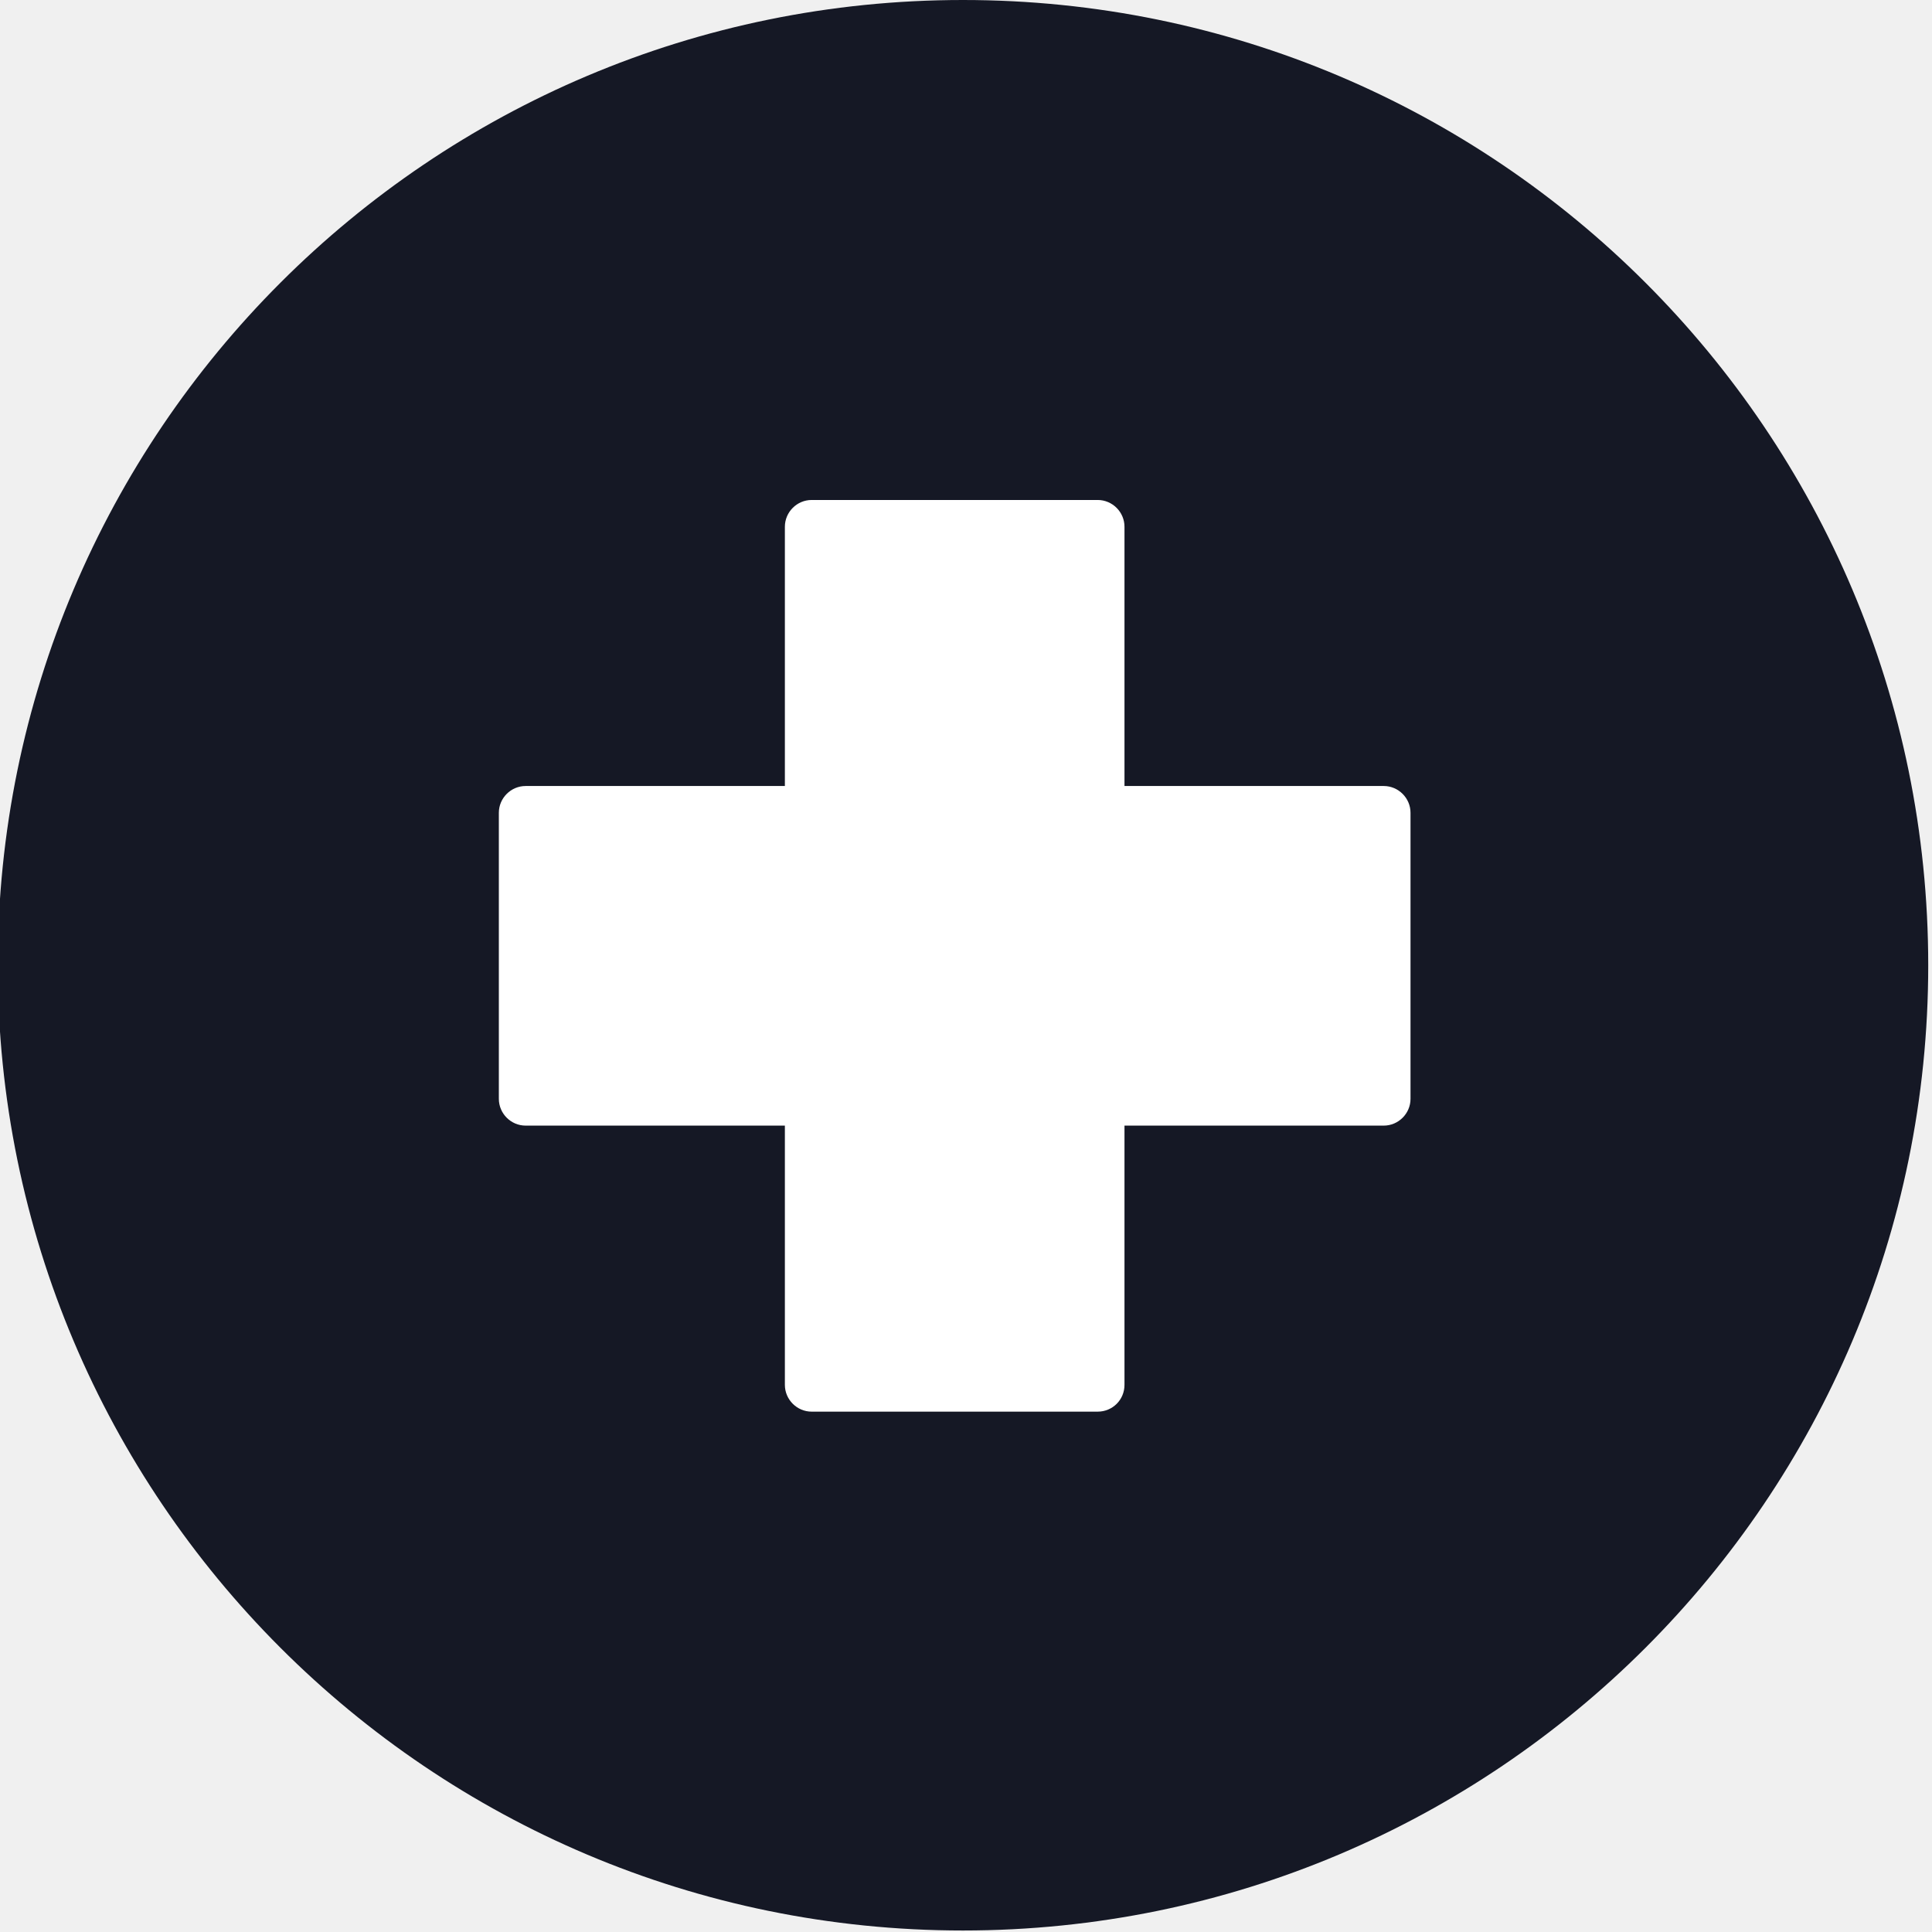
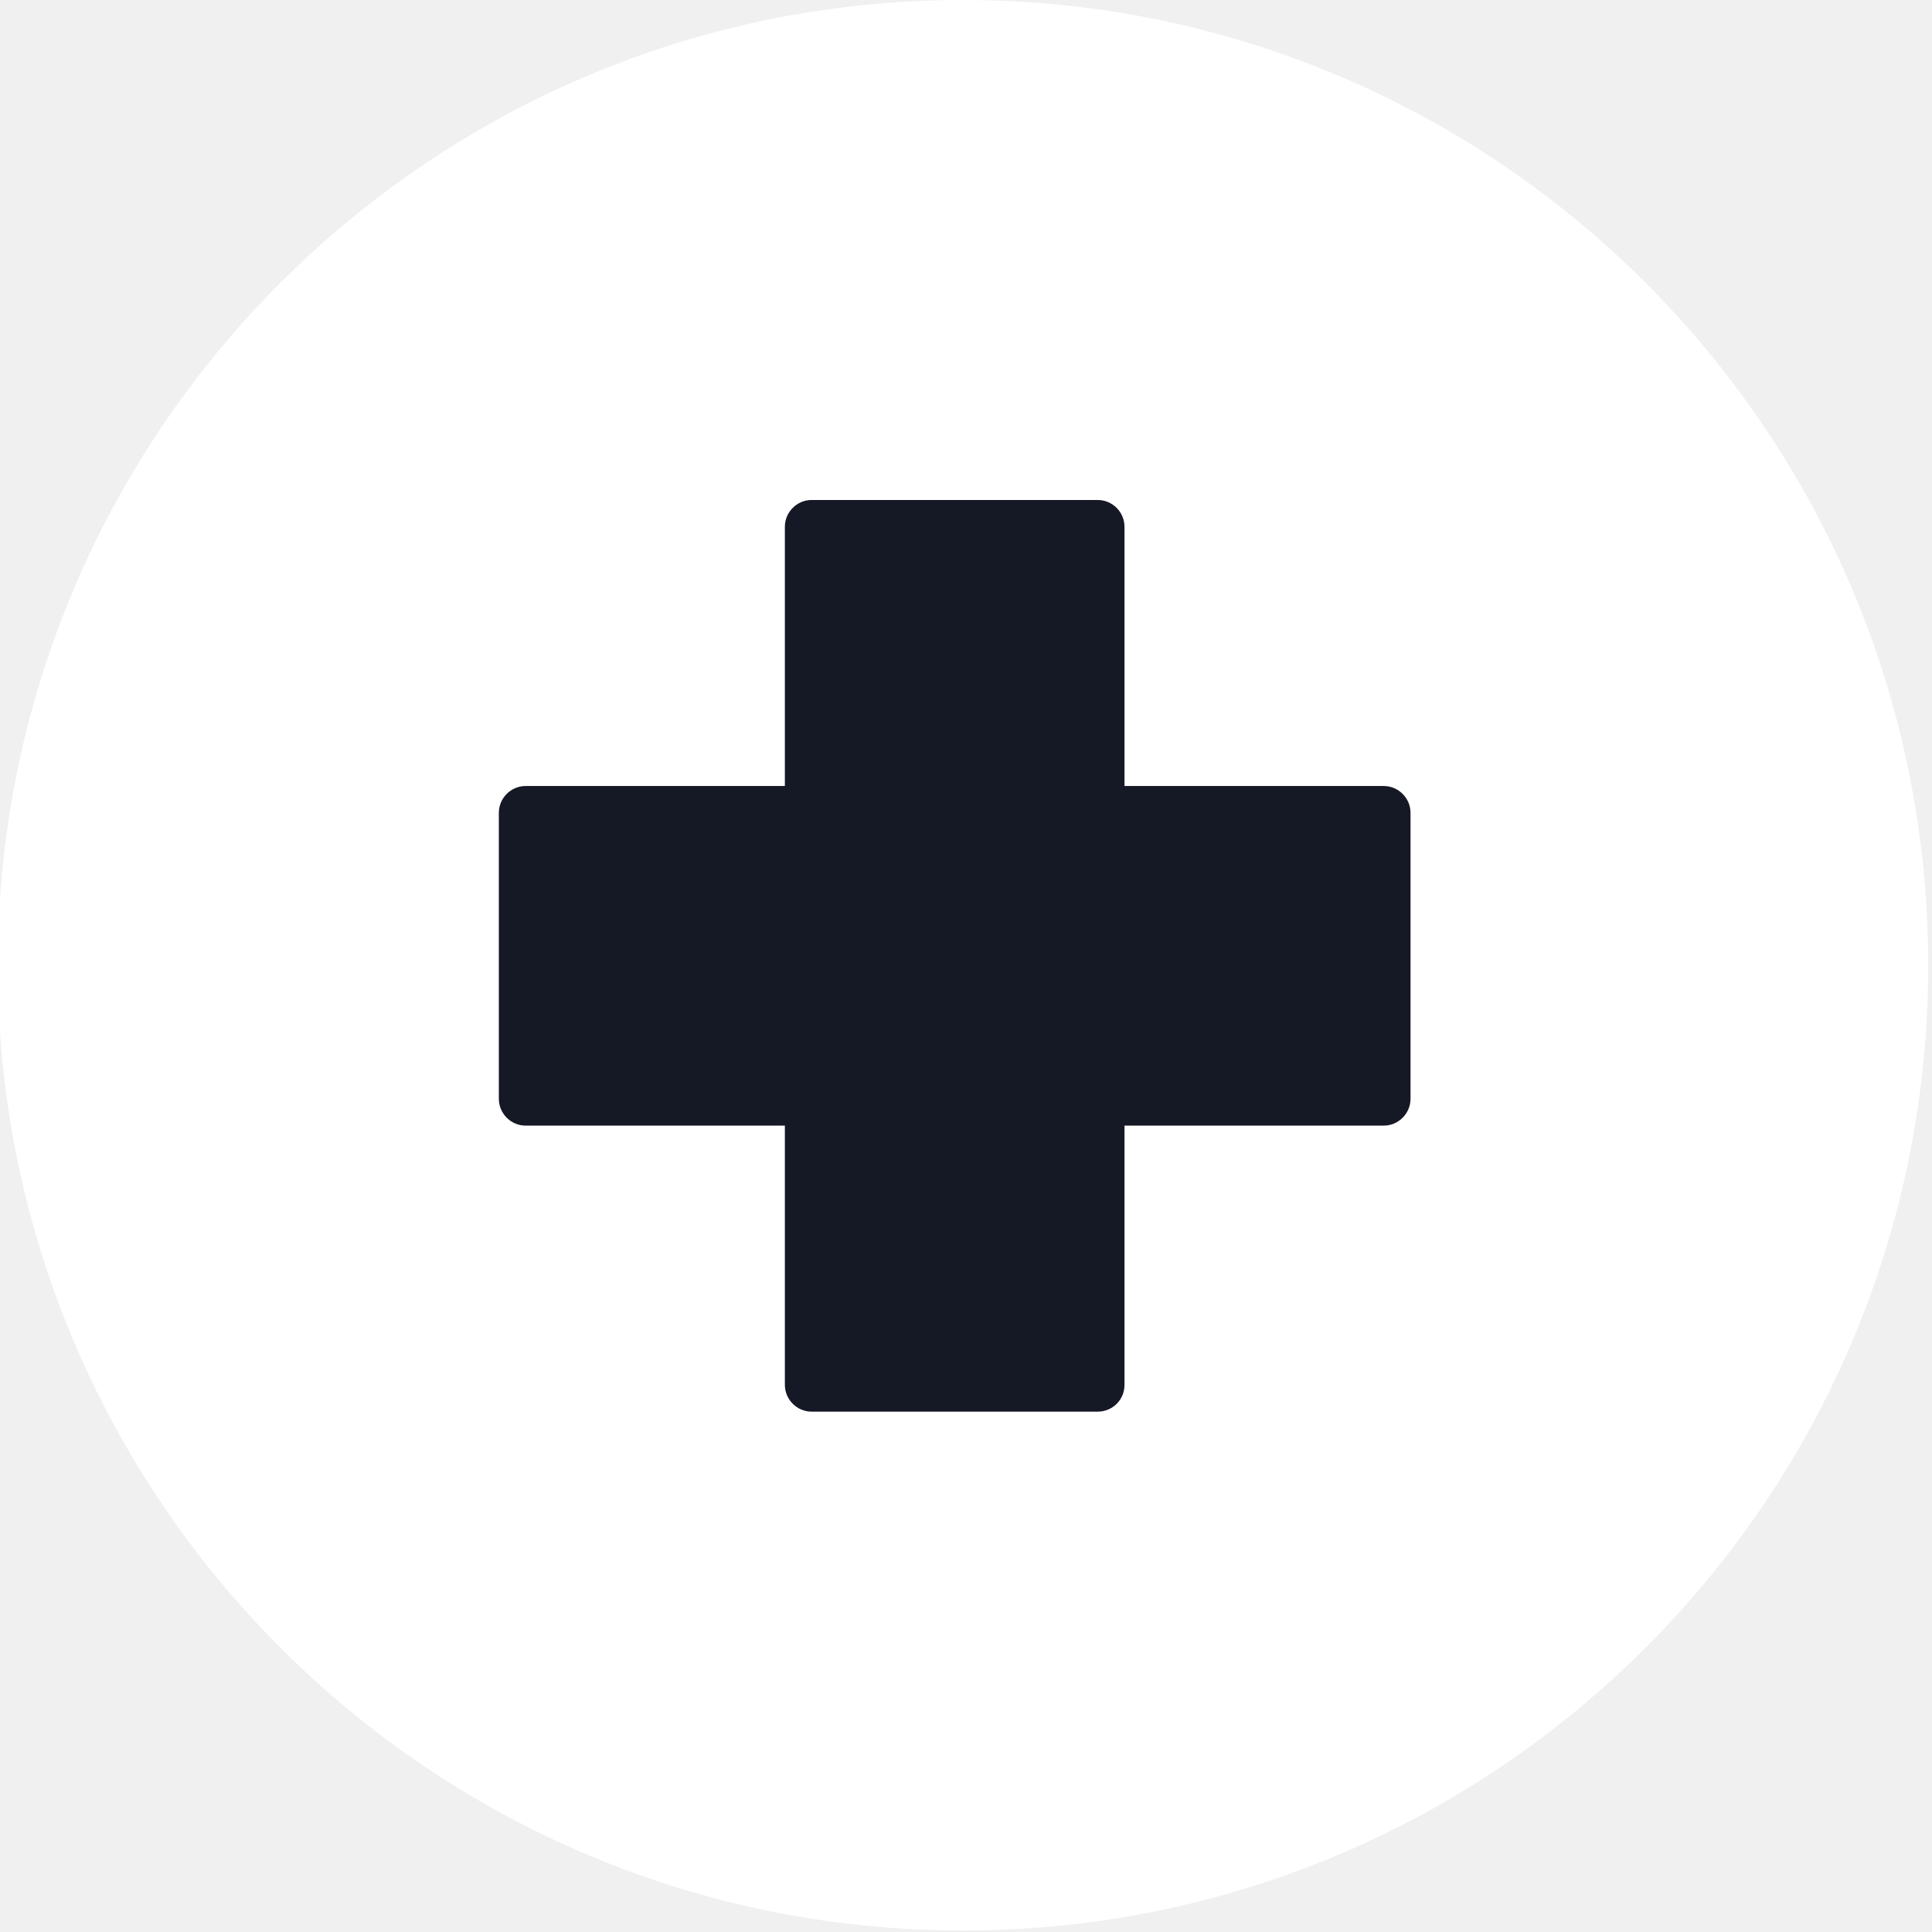
<svg xmlns="http://www.w3.org/2000/svg" version="1.1" id="Capa_1" x="0px" y="0px" viewBox="0 0 512 512" style="enable-background:new 0 0 512 512;" xml:space="preserve">
  <style type="text/css">
- 	.st0{fill:#151825;}
- 	.st1{fill:#FFFFFF;}
+ 	.st0{fill:#FFFFFF;}
+ 	.st1{fill:#151825;}
</style>
  <circle class="st0" cx="255.2" cy="255.8" r="255.8" />
  <path class="st1" d="M290.9,374.1h-75.8c-3.9,0-7.1-3.2-7.1-7.1v-68.7h-68.7c-3.9,0-7.1-3.2-7.1-7.1v-75.8c0-3.9,3.2-7.1,7.1-7.1  H208v-68.7c0-3.9,3.2-7.1,7.1-7.1h75.8c3.9,0,7.1,3.2,7.1,7.1v68.7h68.7c3.9,0,7.1,3.2,7.1,7.1v75.8c0,3.9-3.2,7.1-7.1,7.1H298V367  C298,371,294.8,374.1,290.9,374.1z" />
</svg>
